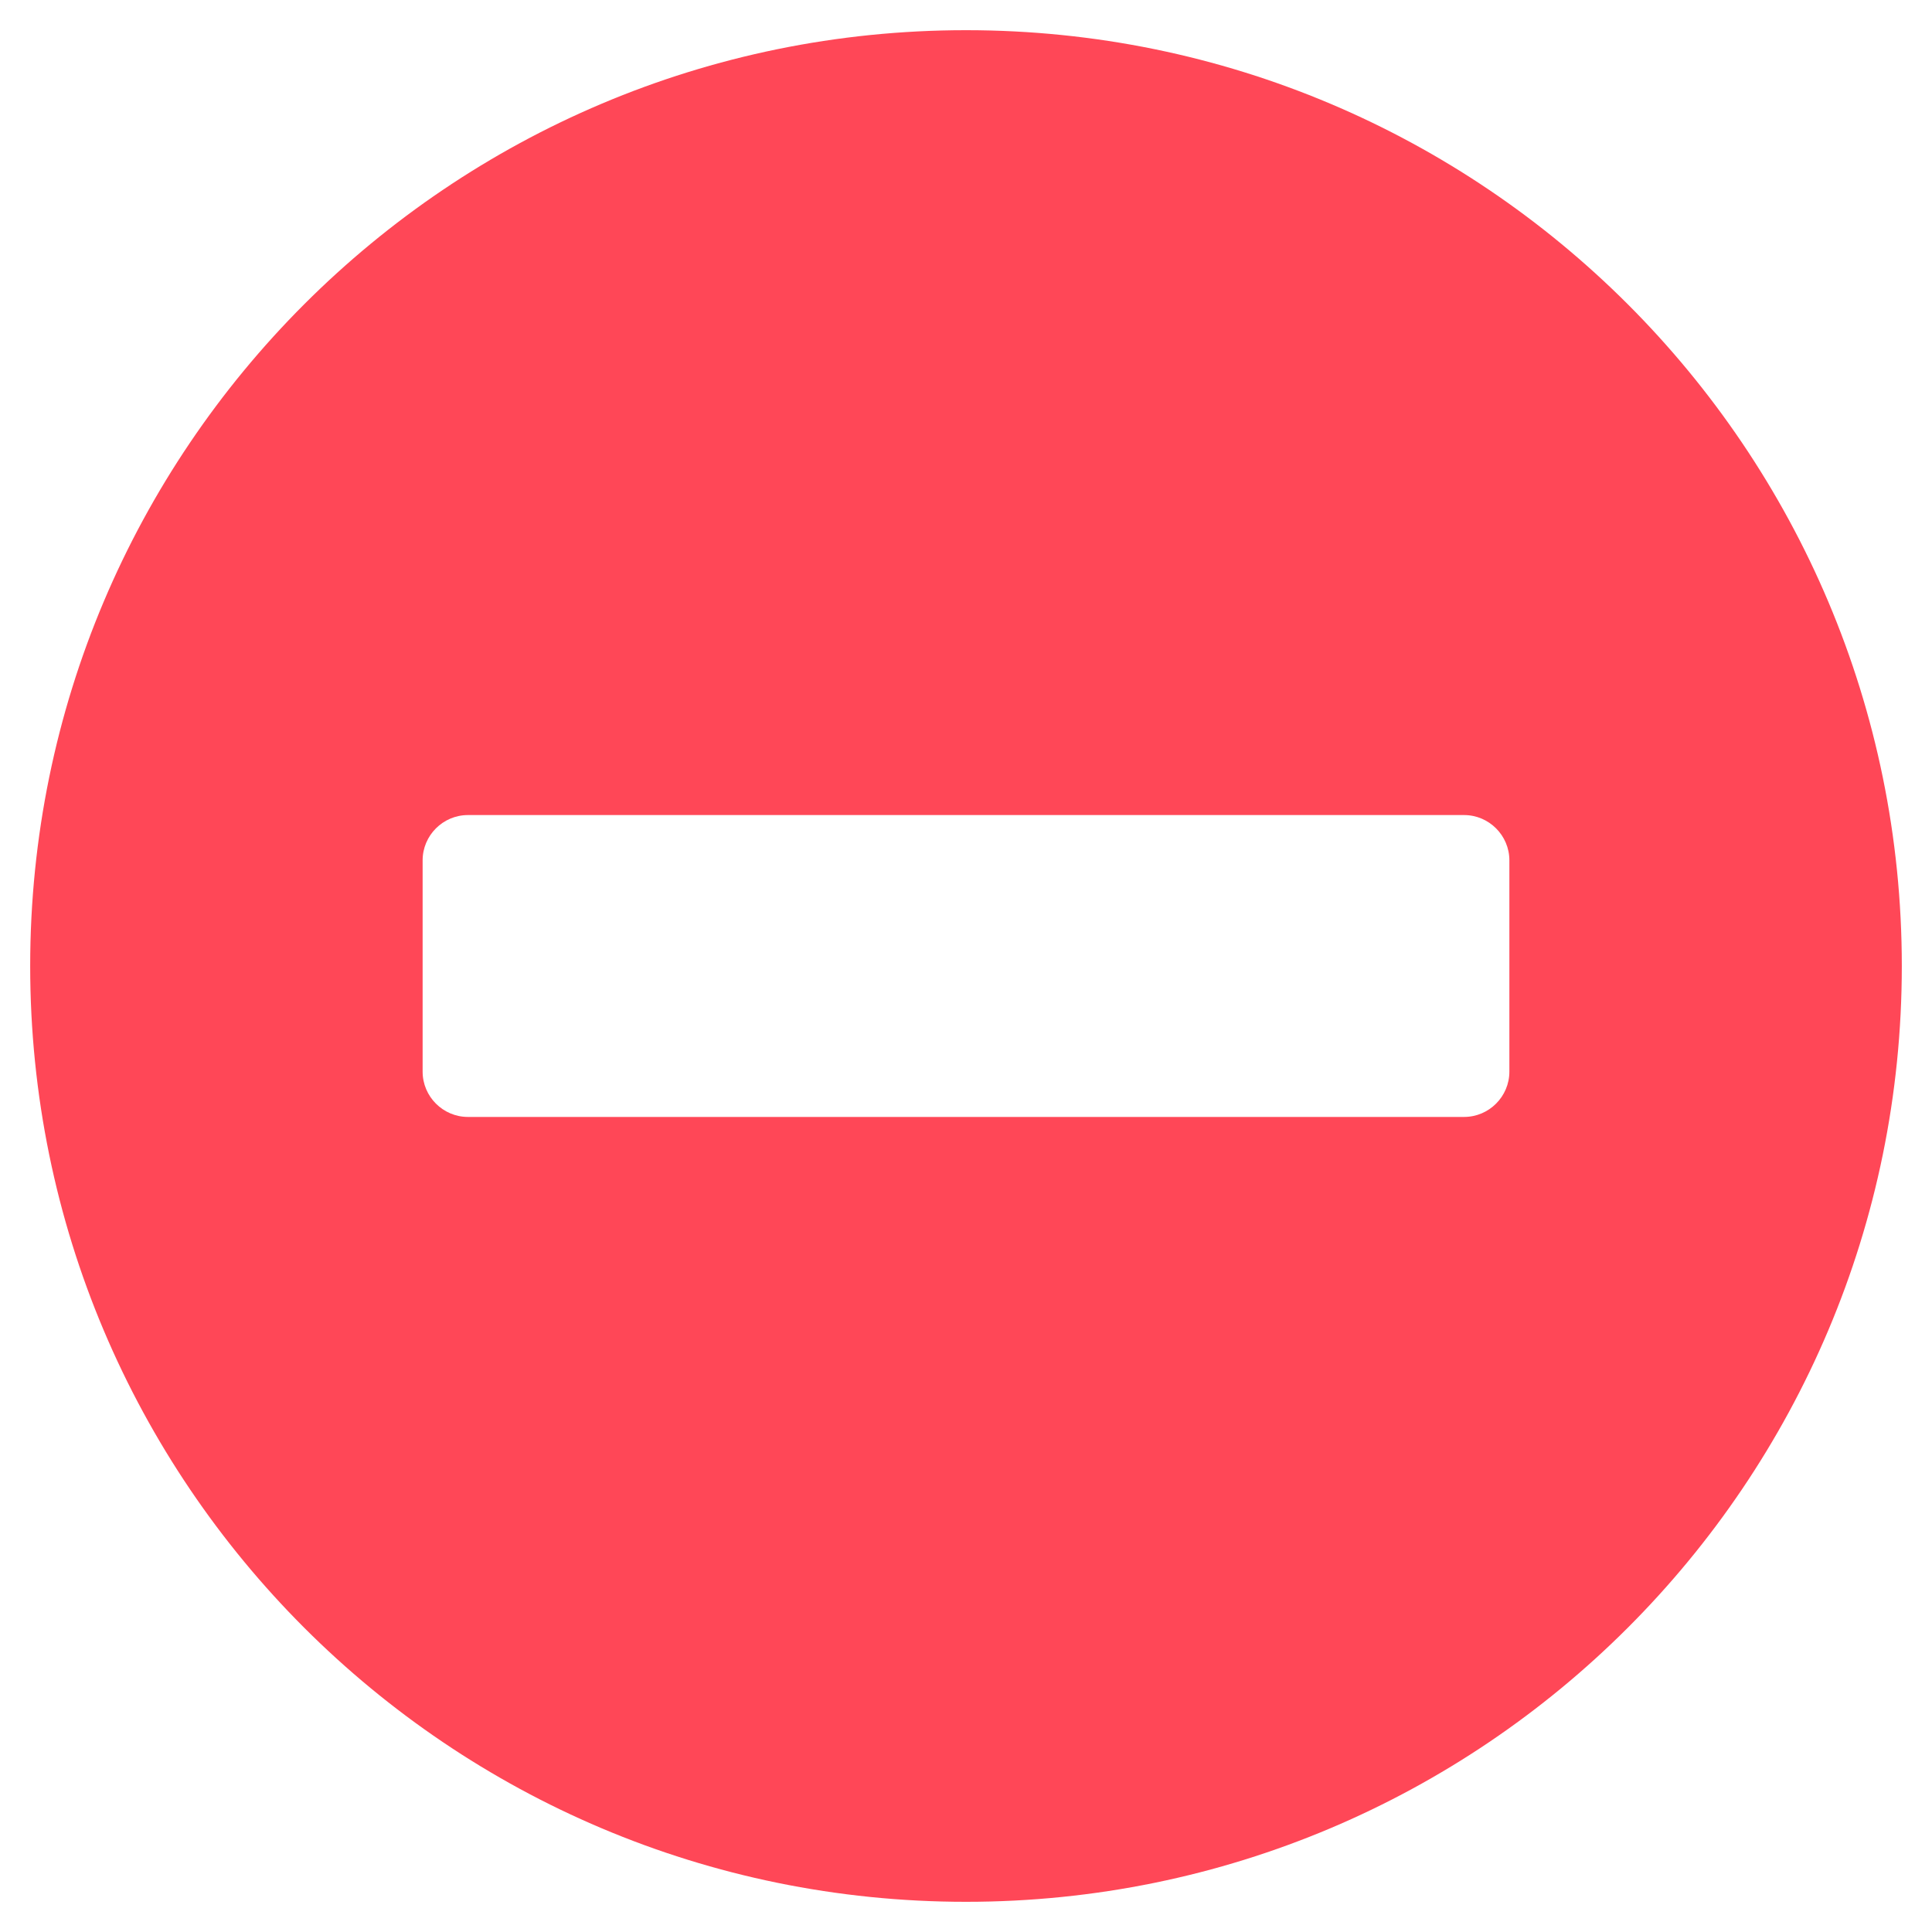
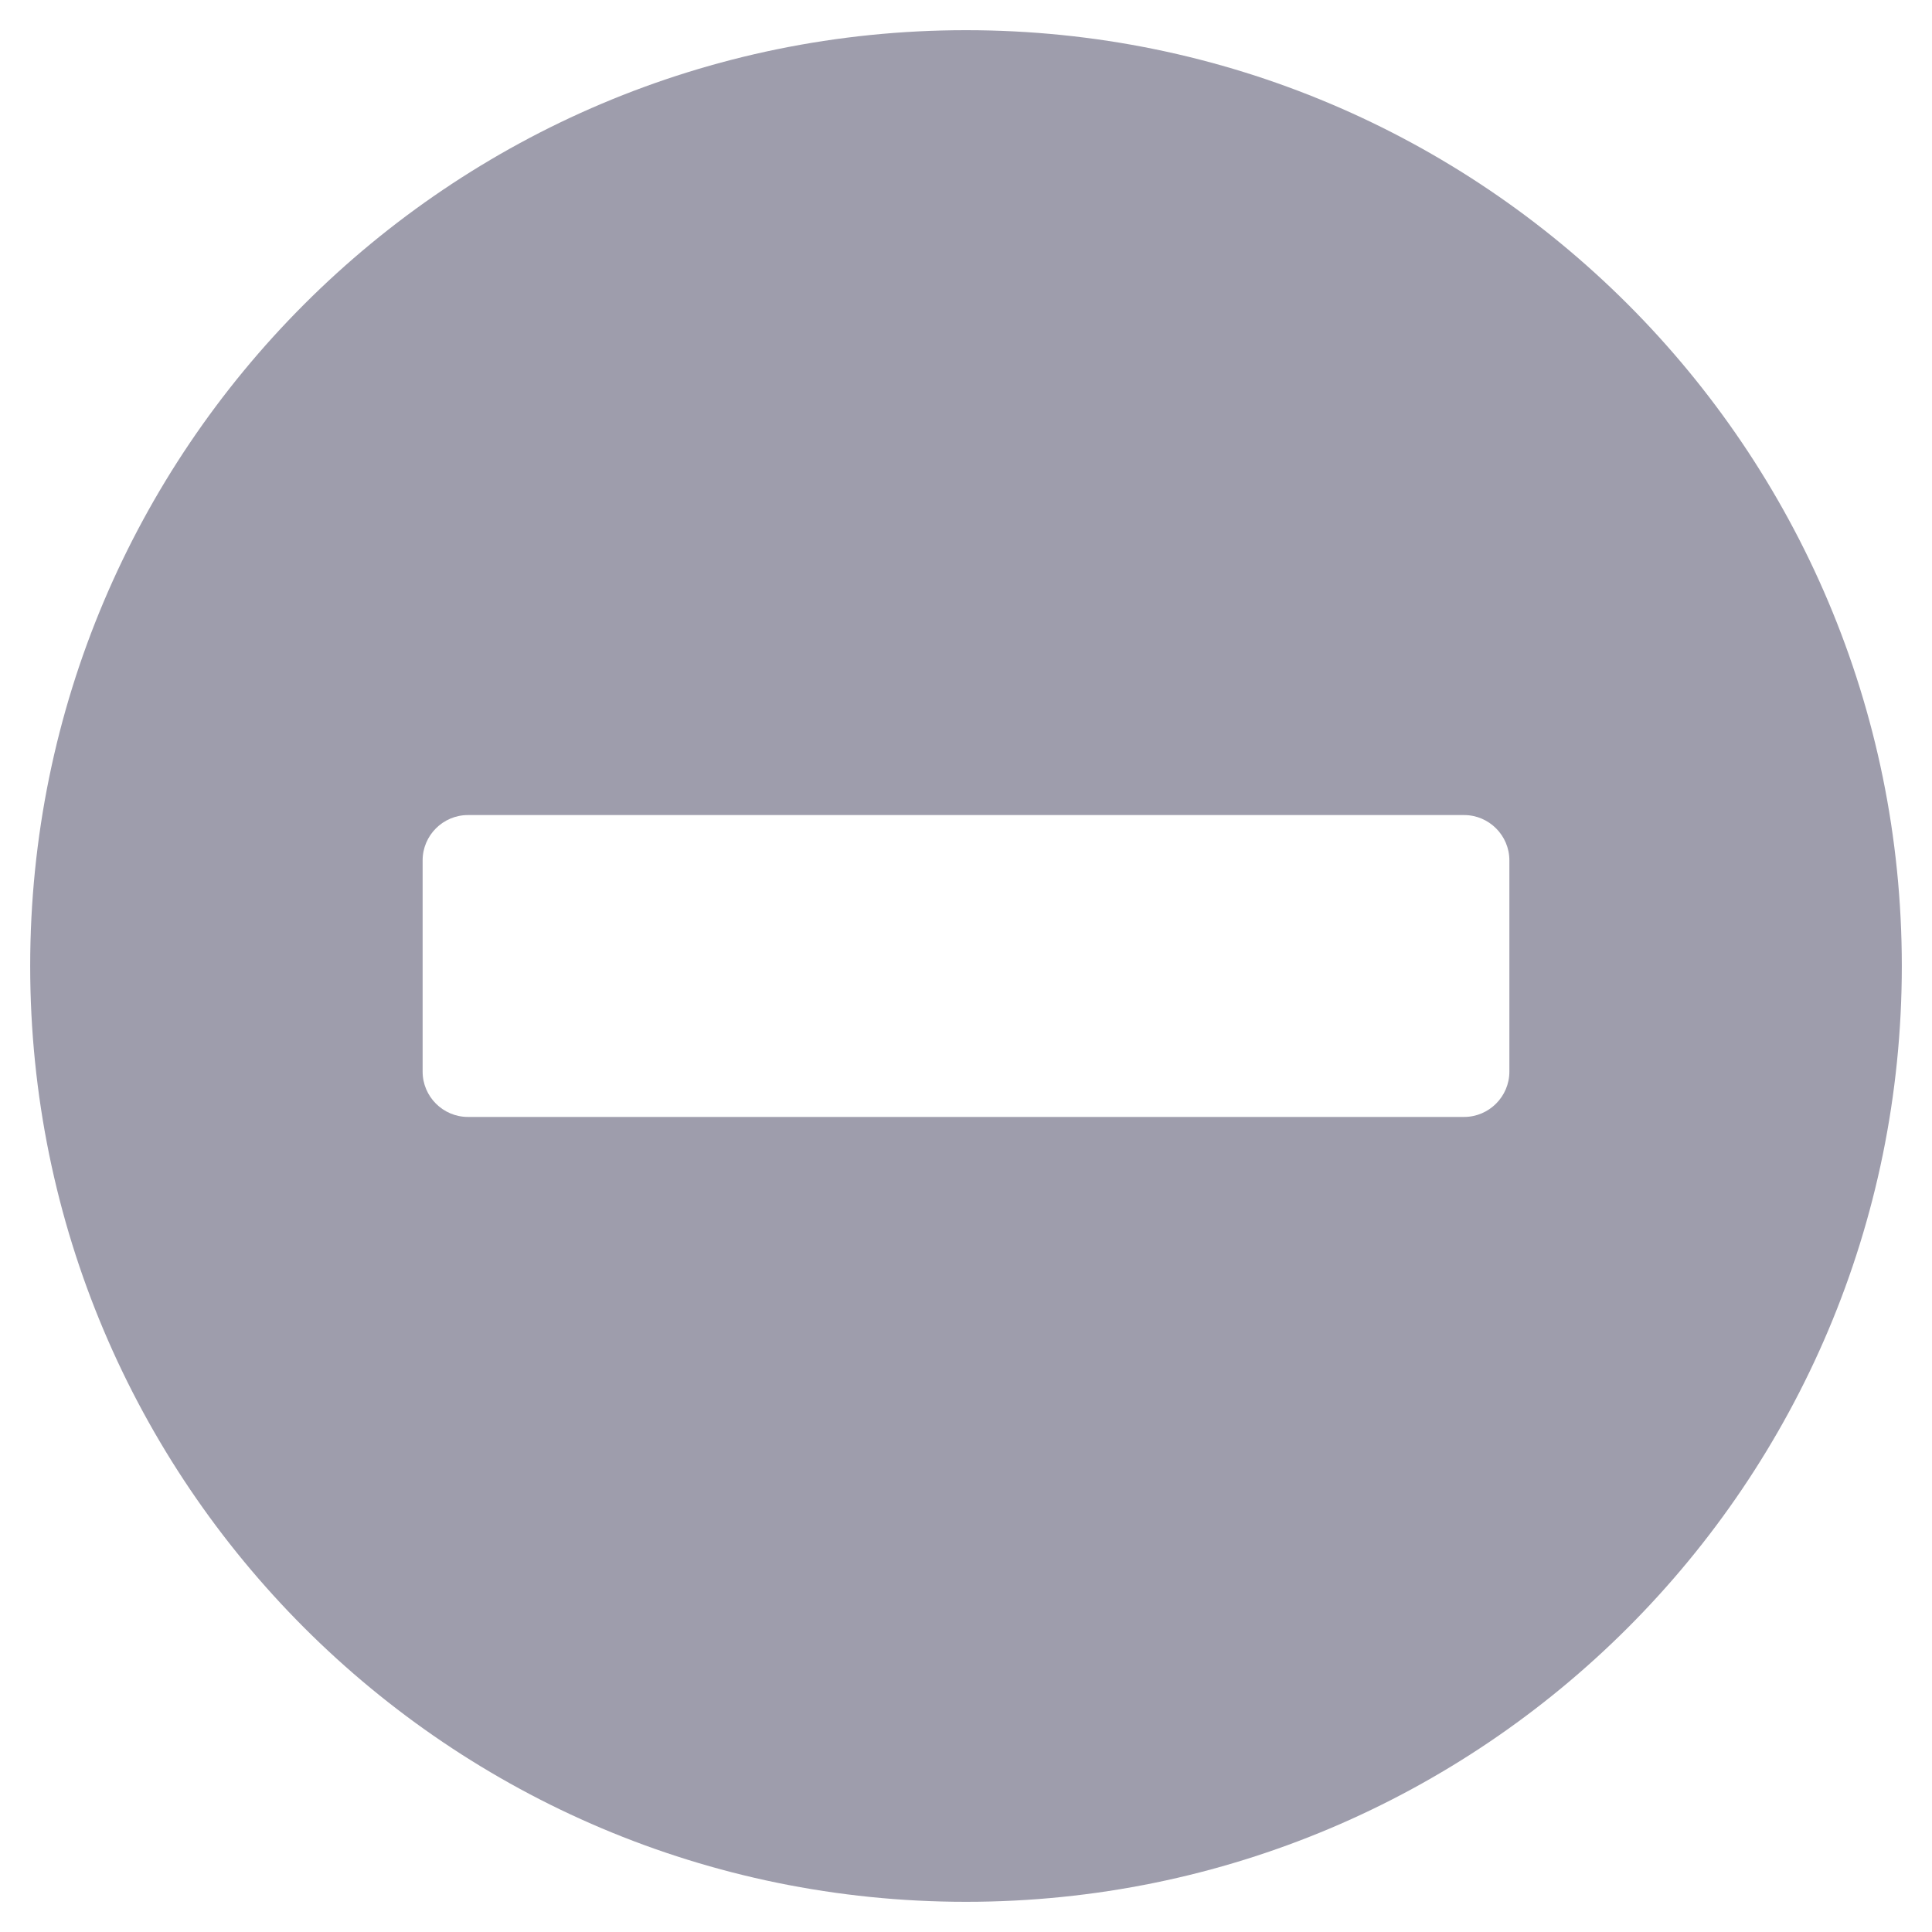
<svg xmlns="http://www.w3.org/2000/svg" aria-hidden="true" focusable="false" data-prefix="fas" data-icon="minus-circle" class="svg-inline--fa fa-minus-circle fa-w-16" role="img" viewBox="0 0 512 512">
-   <path fill="#ff4757" d="M256 8C119 8 8 119 8 256s111 248 248 248 248-111 248-248S393 8 256 8zM124 296c-6.6 0-12-5.4-12-12v-56c0-6.6 5.4-12 12-12h264c6.6 0 12 5.4 12 12v56c0 6.6-5.4 12-12 12H124z" />
+   <path fill="#9e9dac" d="M256 8C119 8 8 119 8 256s111 248 248 248 248-111 248-248S393 8 256 8zM124 296c-6.6 0-12-5.4-12-12v-56c0-6.6 5.4-12 12-12h264c6.6 0 12 5.4 12 12v56c0 6.6-5.4 12-12 12H124z" />
</svg>
